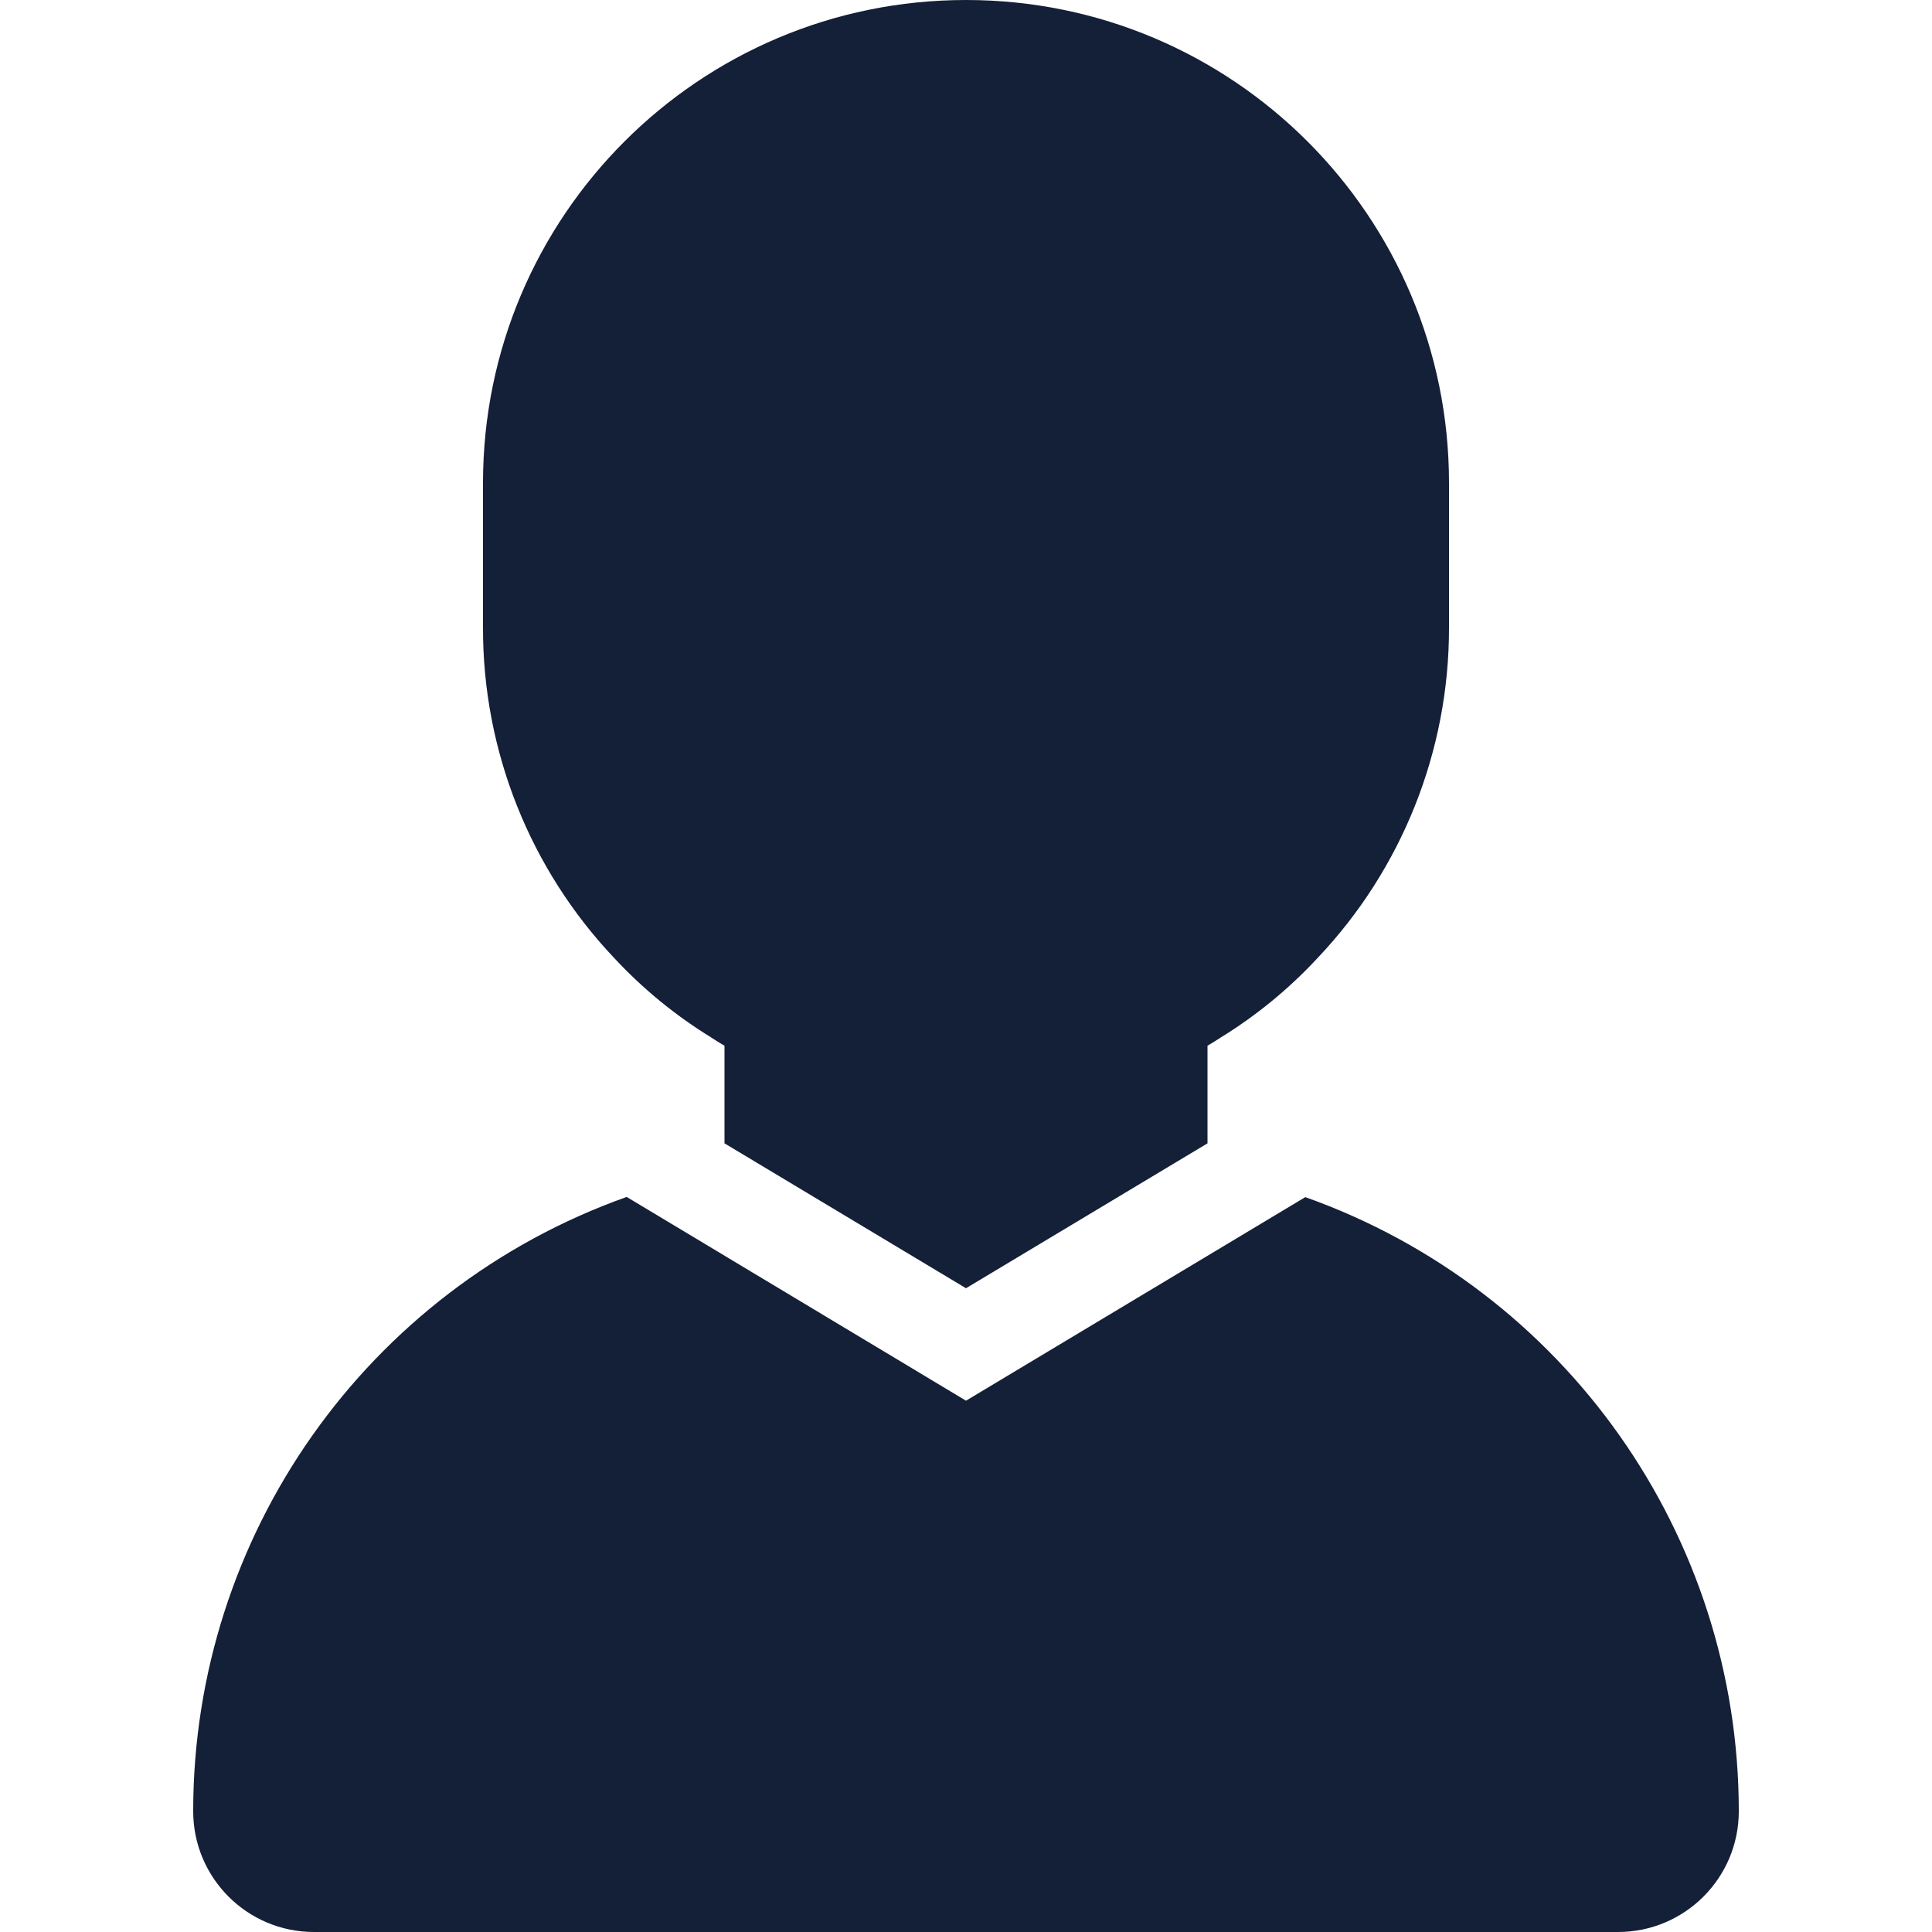
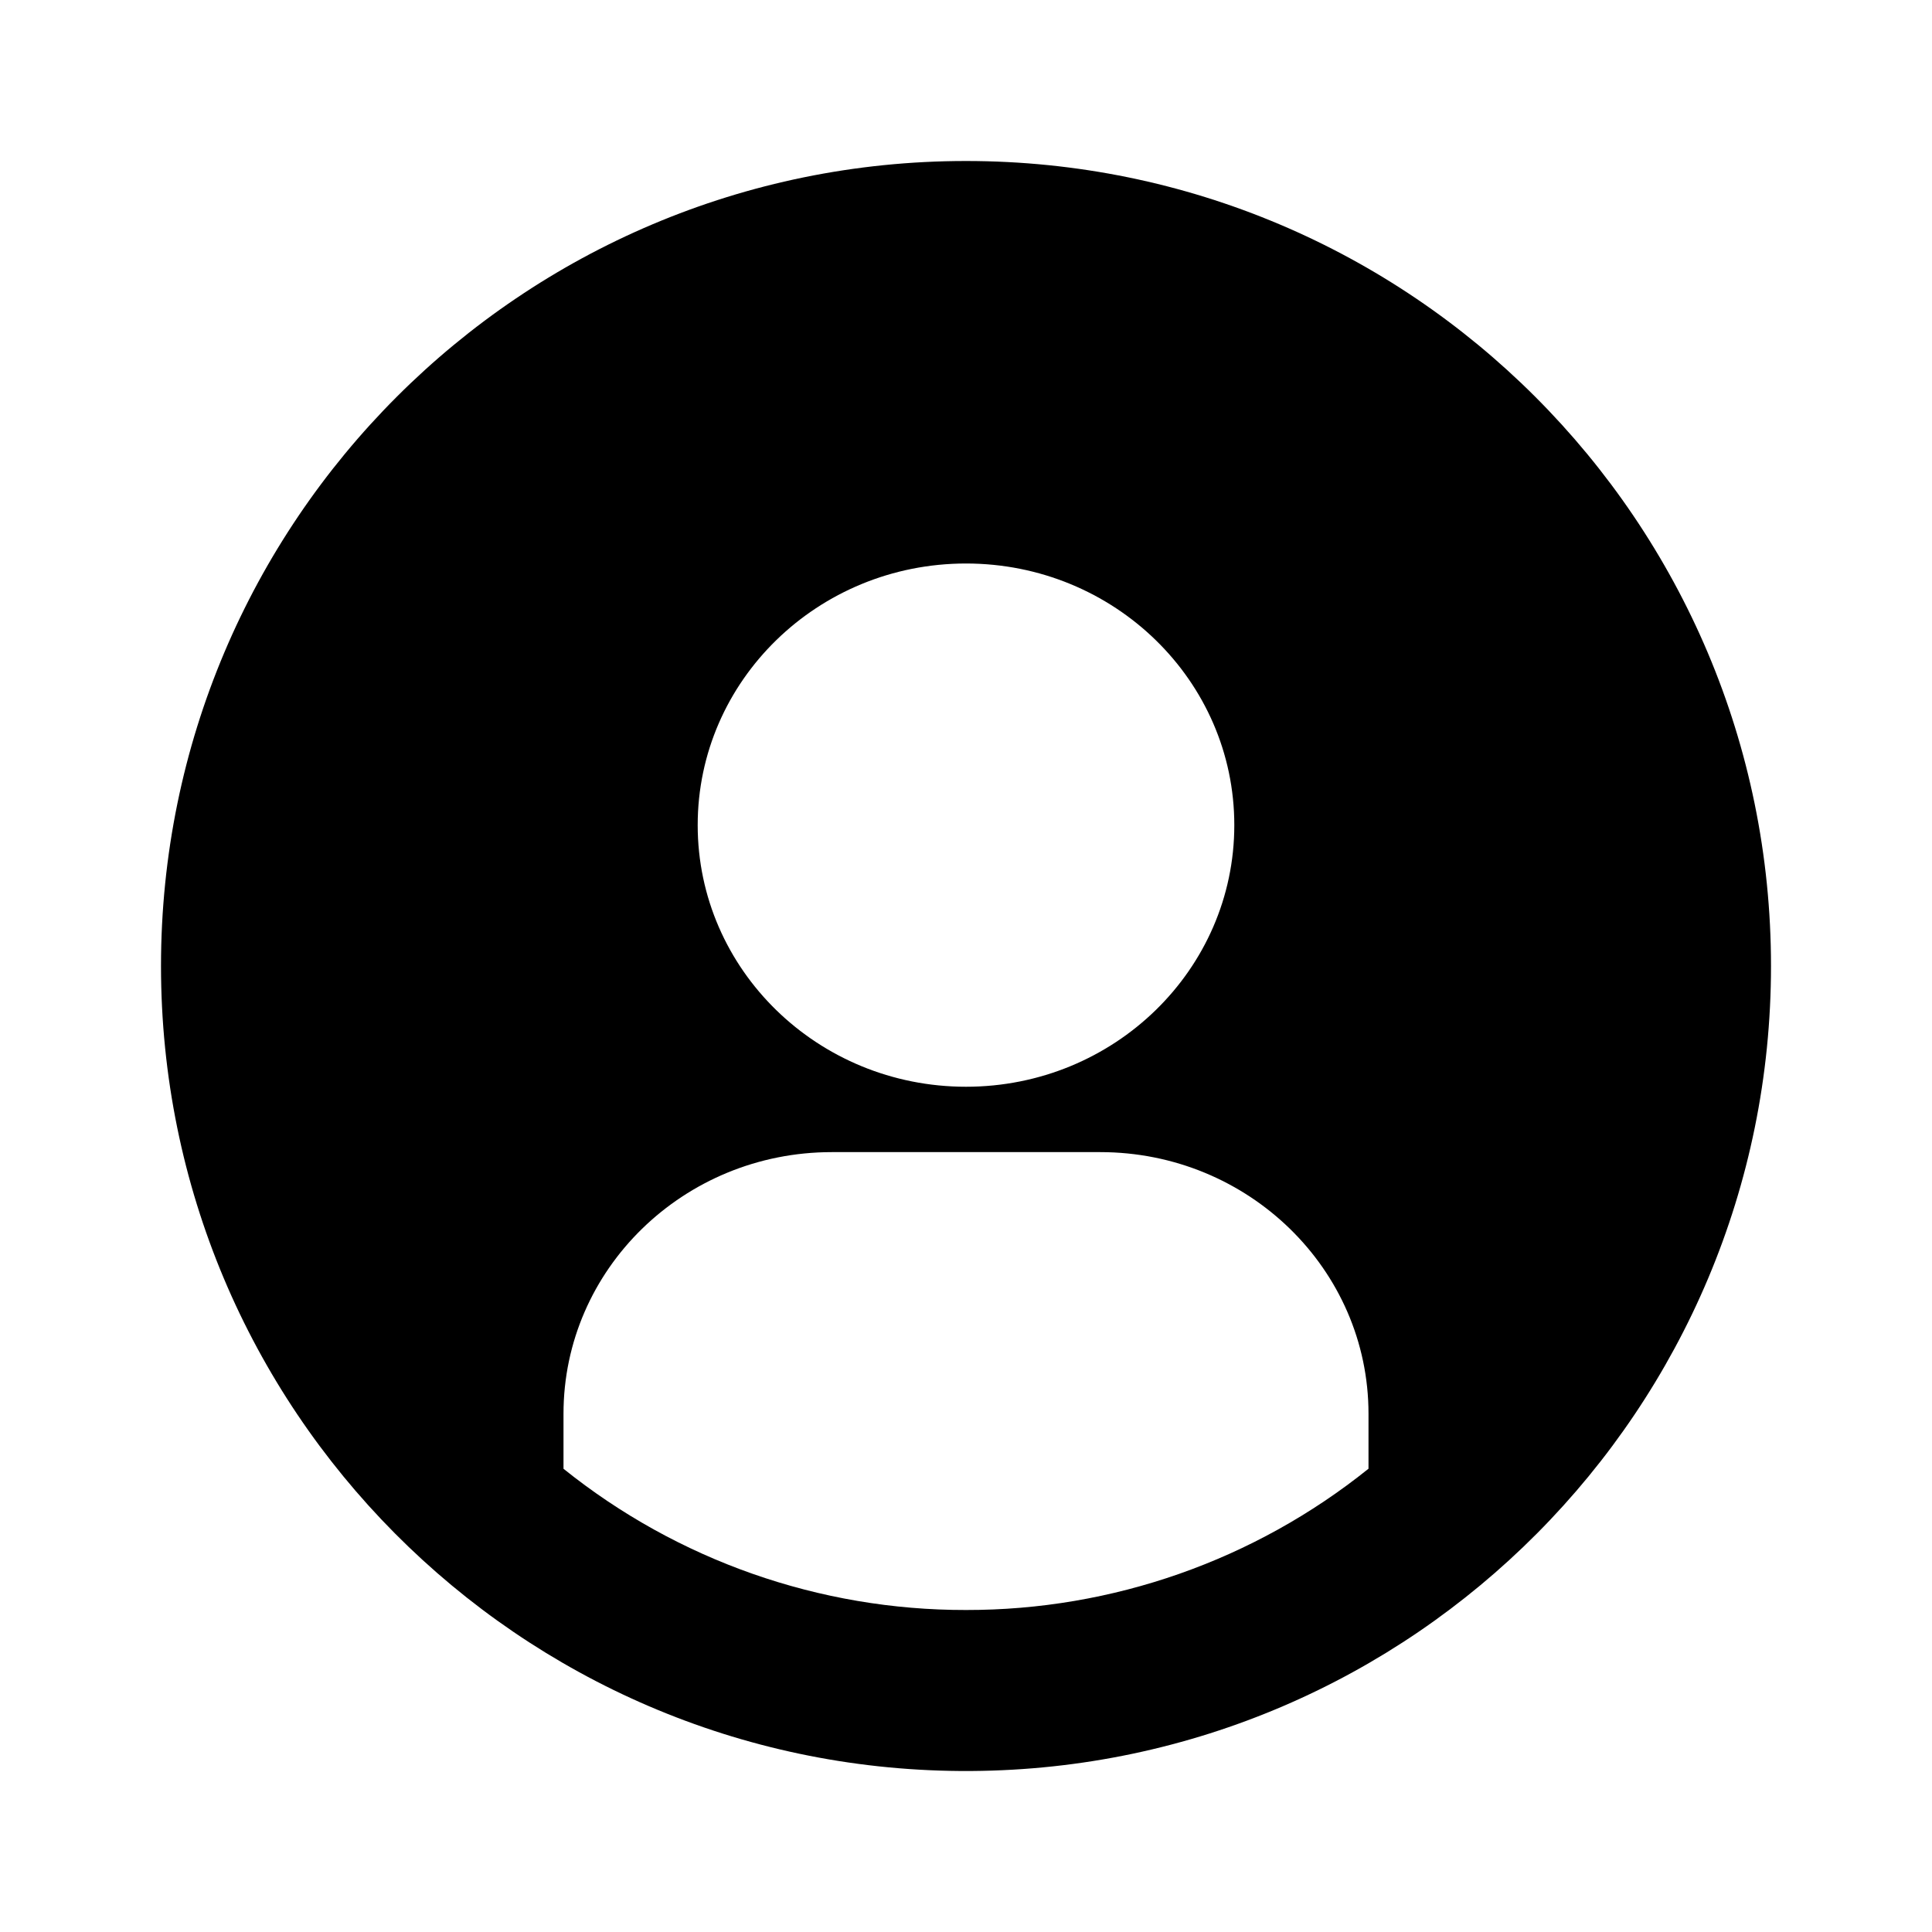
- <svg xmlns="http://www.w3.org/2000/svg" id="Layer_1" data-name="Layer 1" viewBox="0 0 512 512">
-   <defs>
-     <style>.cls-1{fill:#141f38;}</style>
-   </defs>
-   <path class="cls-1" d="M345.92,317.25,256,371.2l-89.92-54A172.78,172.78,0,0,0,51.2,480a32,32,0,0,0,32,32H428.8a32,32,0,0,0,32-32A172.78,172.78,0,0,0,345.92,317.25Zm-157.44-42.3c1.15.77,2.3,1.47,3.52,2.18V303l64,38.4L320,303V277.12c1.22-.7,2.37-1.41,3.52-2.18a122.75,122.75,0,0,0,25.6-21A127,127,0,0,0,384,166.4V128a128,128,0,0,0-256,0v38.4A127,127,0,0,0,162.88,254,122.75,122.75,0,0,0,188.48,274.94Z" />
+ <svg xmlns="http://www.w3.org/2000/svg" width="24" height="24" fill="currentColor" viewBox="0 0 24 24">
+   <path fill-rule="evenodd" d="M12 20a7.966 7.966 0 0 1-5.002-1.756l.002.001v-.683c0-1.794 1.492-3.25 3.333-3.25h3.334c1.84 0 3.333 1.456 3.333 3.25v.683A7.966 7.966 0 0 1 12 20ZM2 12C2 6.477 6.477 2 12 2s10 4.477 10 10c0 5.5-4.44 9.963-9.932 10h-.138C6.438 21.962 2 17.5 2 12Zm10-5c-1.84 0-3.333 1.455-3.333 3.25S10.159 13.5 12 13.5c1.84 0 3.333-1.455 3.333-3.25S13.841 7 12 7Z" clip-rule="evenodd" />
</svg>
